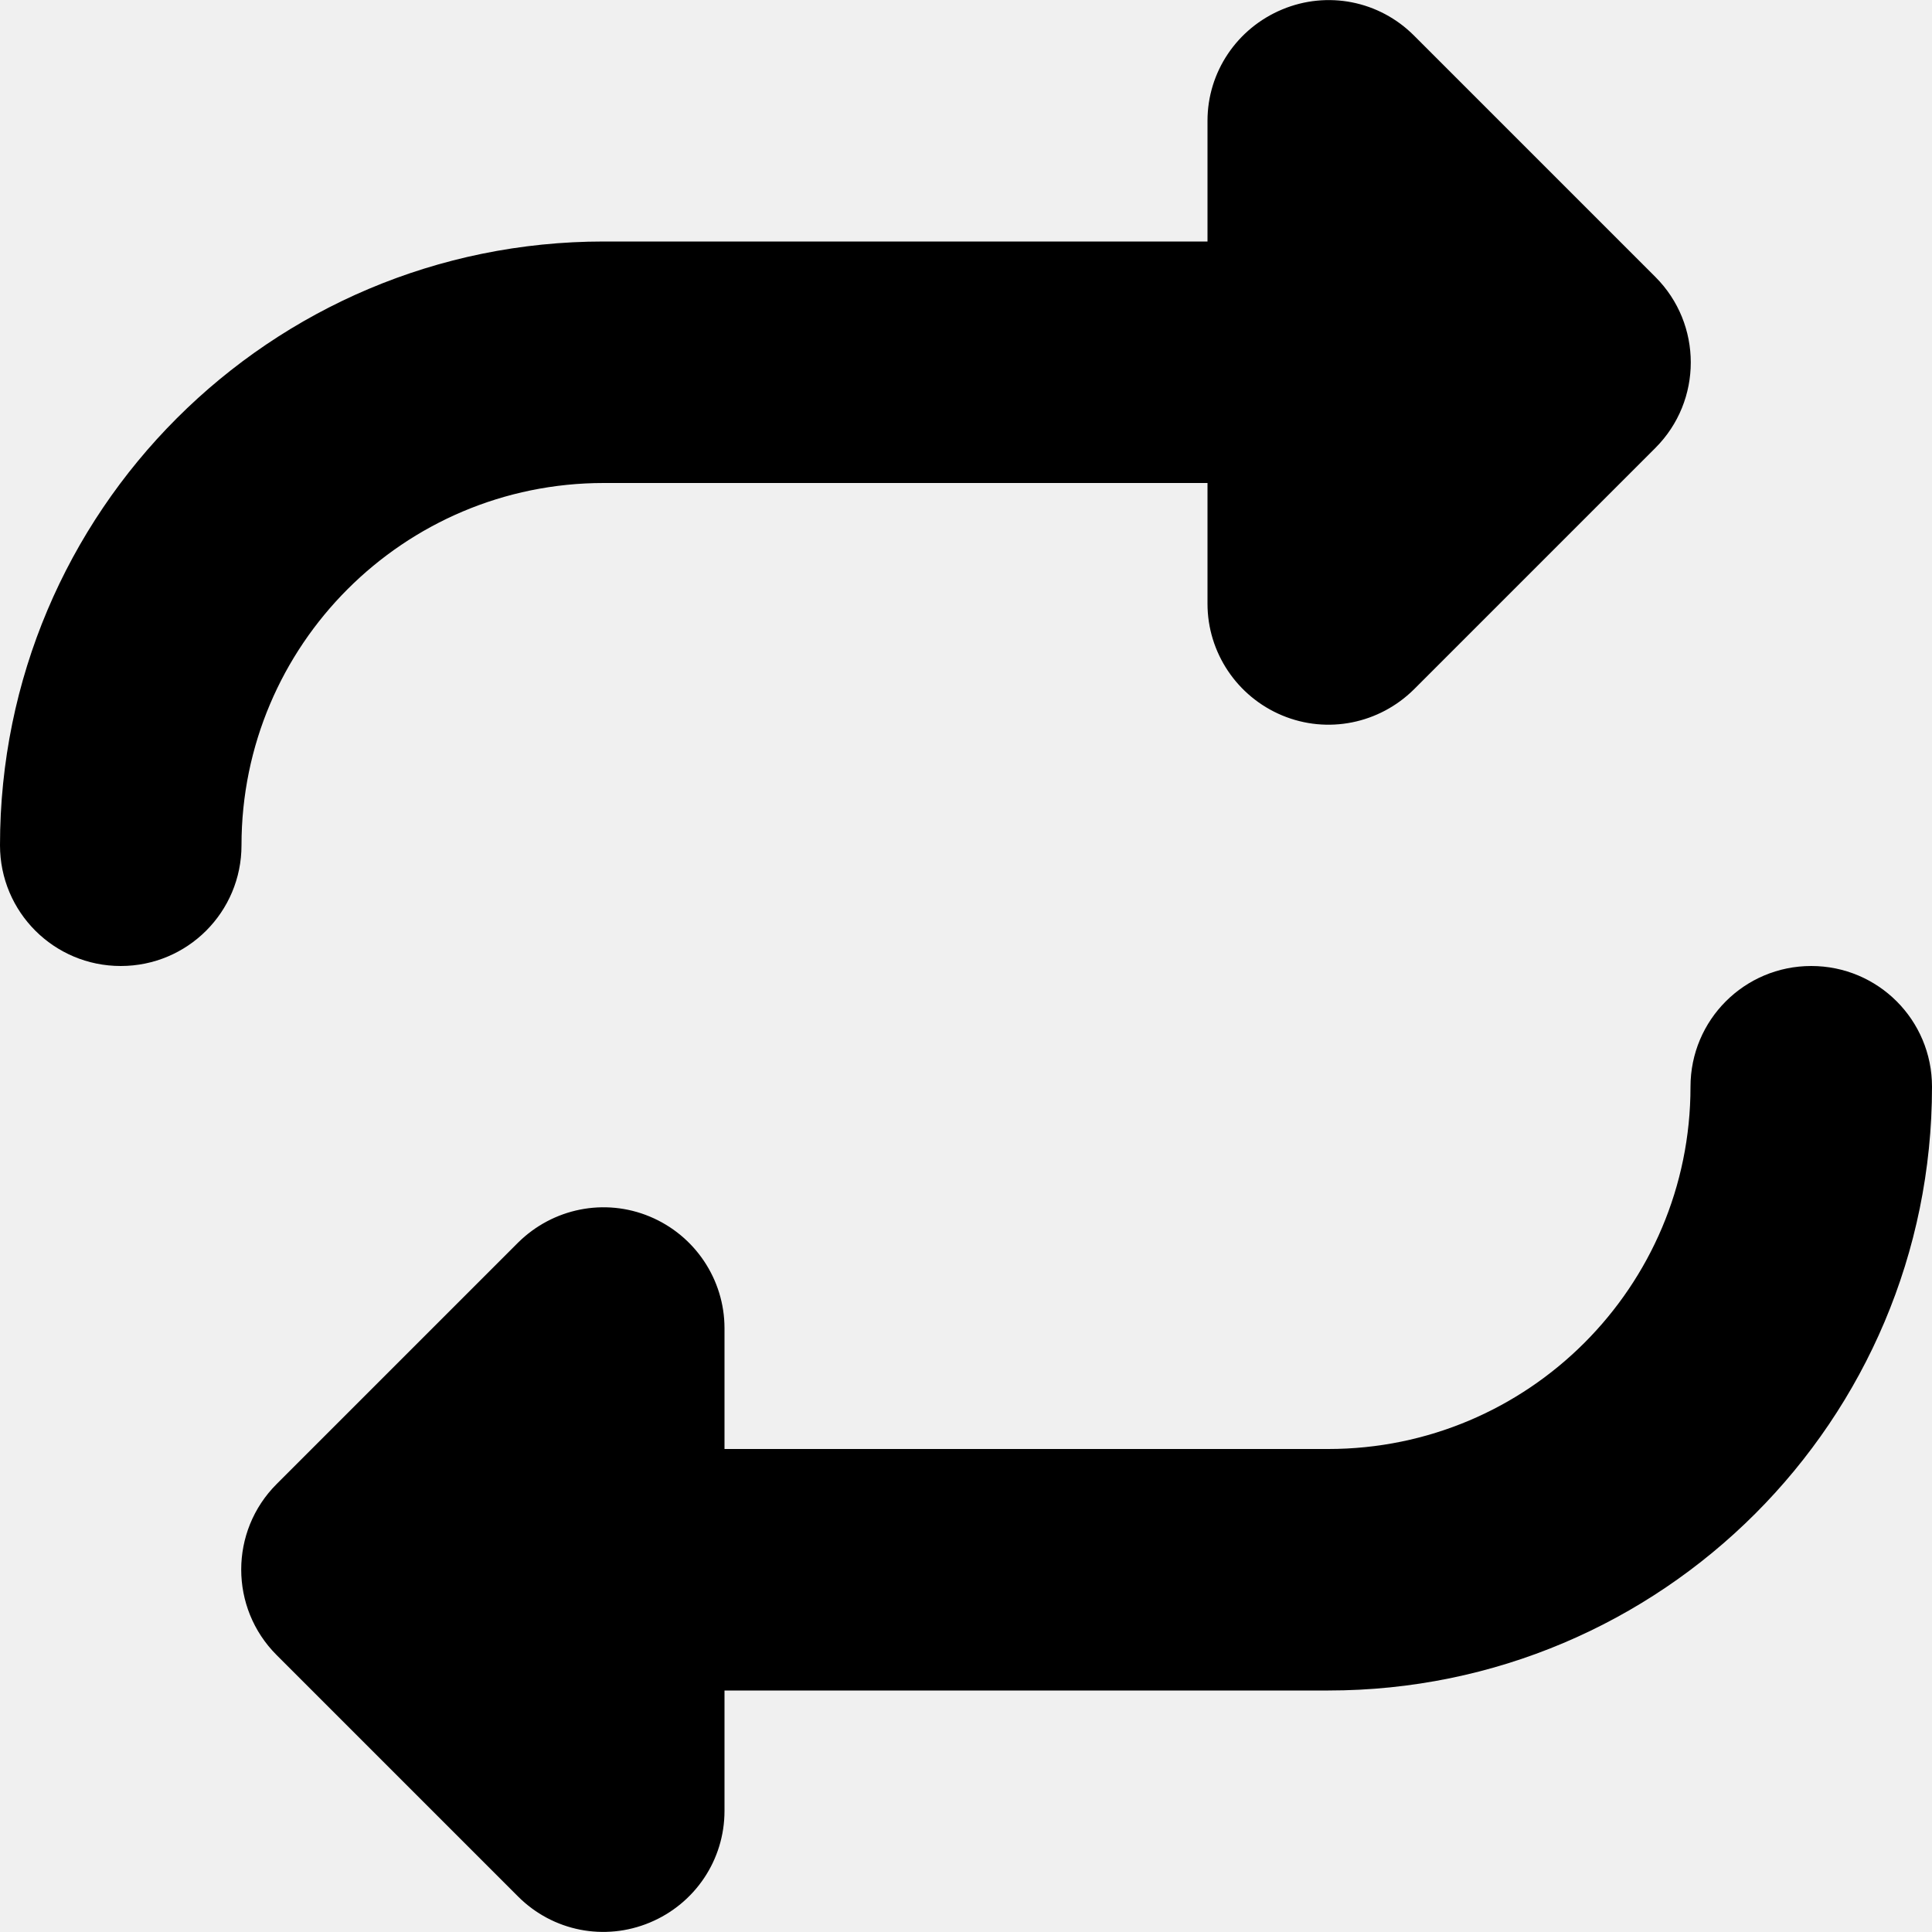
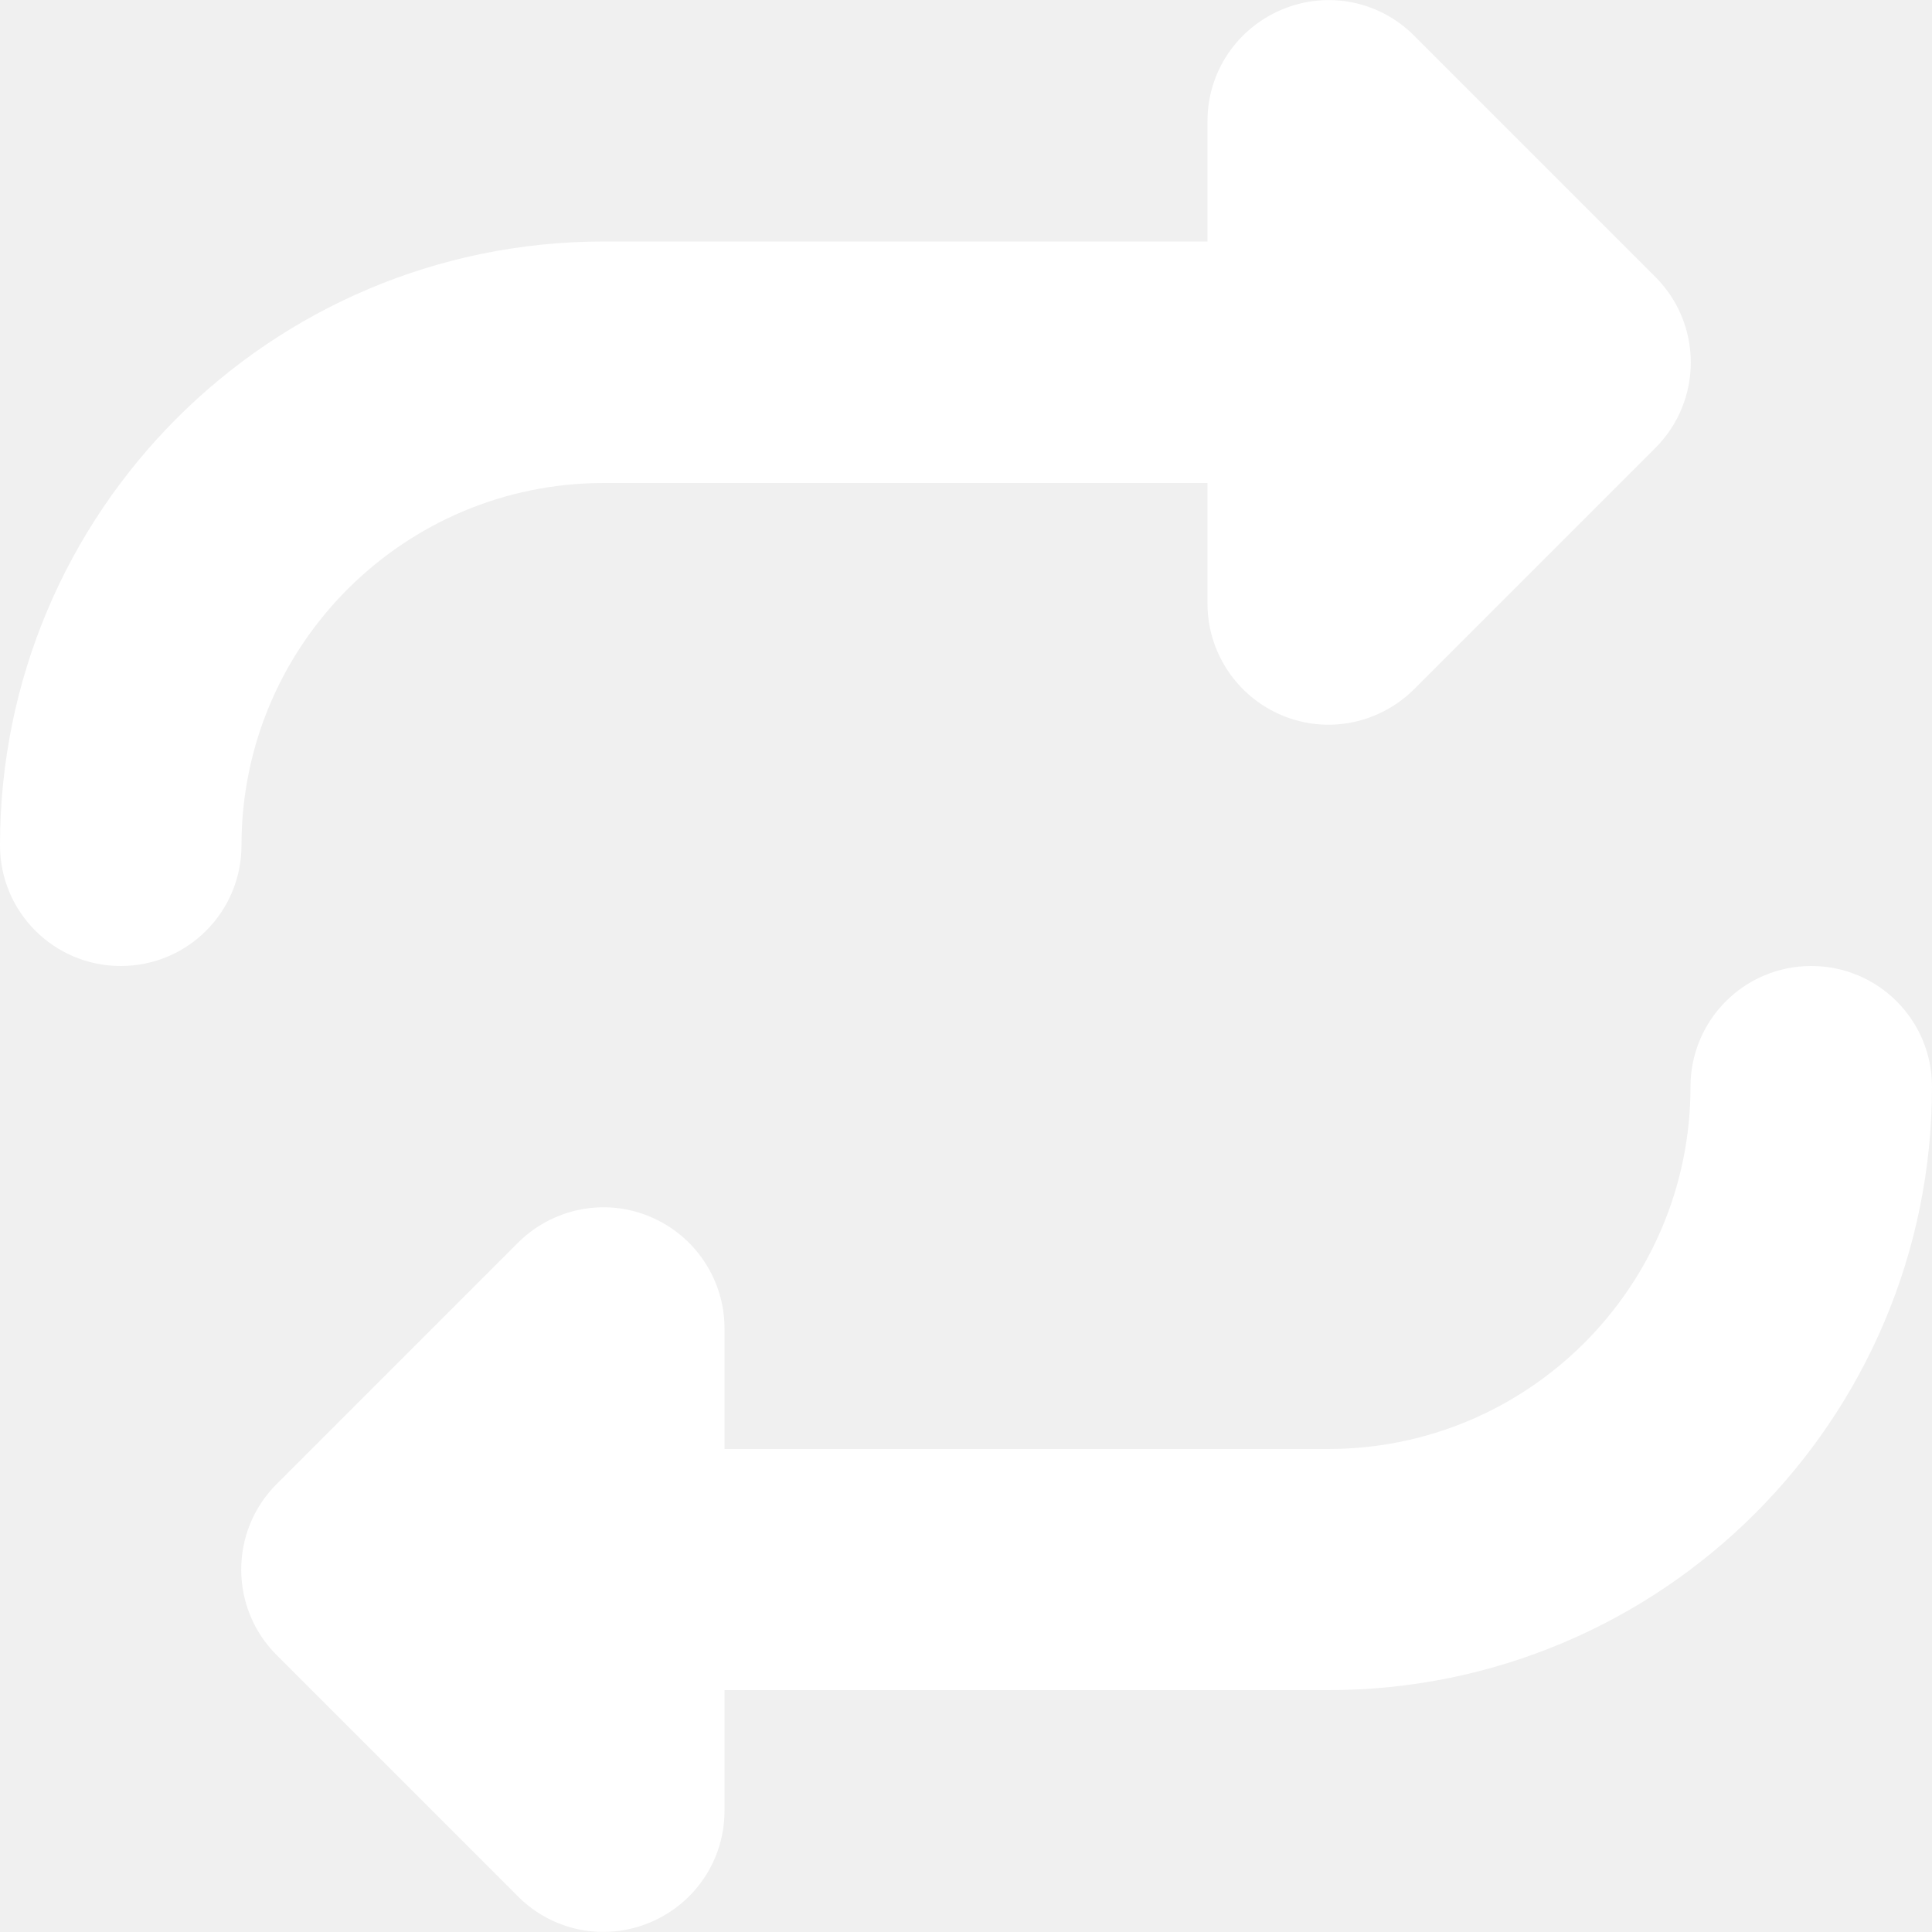
<svg xmlns="http://www.w3.org/2000/svg" viewBox="0 0 512 512">
-   <path d="M0 224c0 17.7 14.3 32 32 32s32-14.3 32-32c0-53 43-96 96-96H320v32c0 12.9 7.8 24.6 19.8 29.6s25.7 2.2 34.9-6.9l64-64c12.5-12.5 12.5-32.8 0-45.3l-64-64c-9.2-9.2-22.9-11.9-34.9-6.9S320 19.1 320 32V64H160C71.6 64 0 135.6 0 224zm512 64c0-17.7-14.3-32-32-32s-32 14.3-32 32c0 53-43 96-96 96H192V352c0-12.9-7.8-24.6-19.8-29.6s-25.7-2.2-34.9 6.9l-64 64c-12.5 12.5-12.5 32.8 0 45.3l64 64c9.2 9.2 22.9 11.9 34.9 6.9s19.8-16.6 19.8-29.6V448H352c88.4 0 160-71.6 160-160z" />
+   <path fill="#ffffff" d="M0 224c0 17.7 14.3 32 32 32s32-14.3 32-32c0-53 43-96 96-96l160 0 0 32c0 12.9 7.8 24.6 19.8 29.6s25.7 2.2 34.9-6.9l64-64c12.5-12.5 12.5-32.8 0-45.3l-64-64c-9.2-9.2-22.9-11.9-34.9-6.9S320 19.1 320 32l0 32L160 64C71.6 64 0 135.6 0 224zm512 64c0-17.7-14.3-32-32-32s-32 14.3-32 32c0 53-43 96-96 96l-160 0 0-32c0-12.9-7.8-24.6-19.8-29.6s-25.7-2.2-34.9 6.9l-64 64c-12.5 12.5-12.5 32.8 0 45.3l64 64c9.2 9.2 22.9 11.9 34.9 6.9s19.8-16.6 19.8-29.6l0-32 160 0c88.4 0 160-71.6 160-160z" />
</svg>
